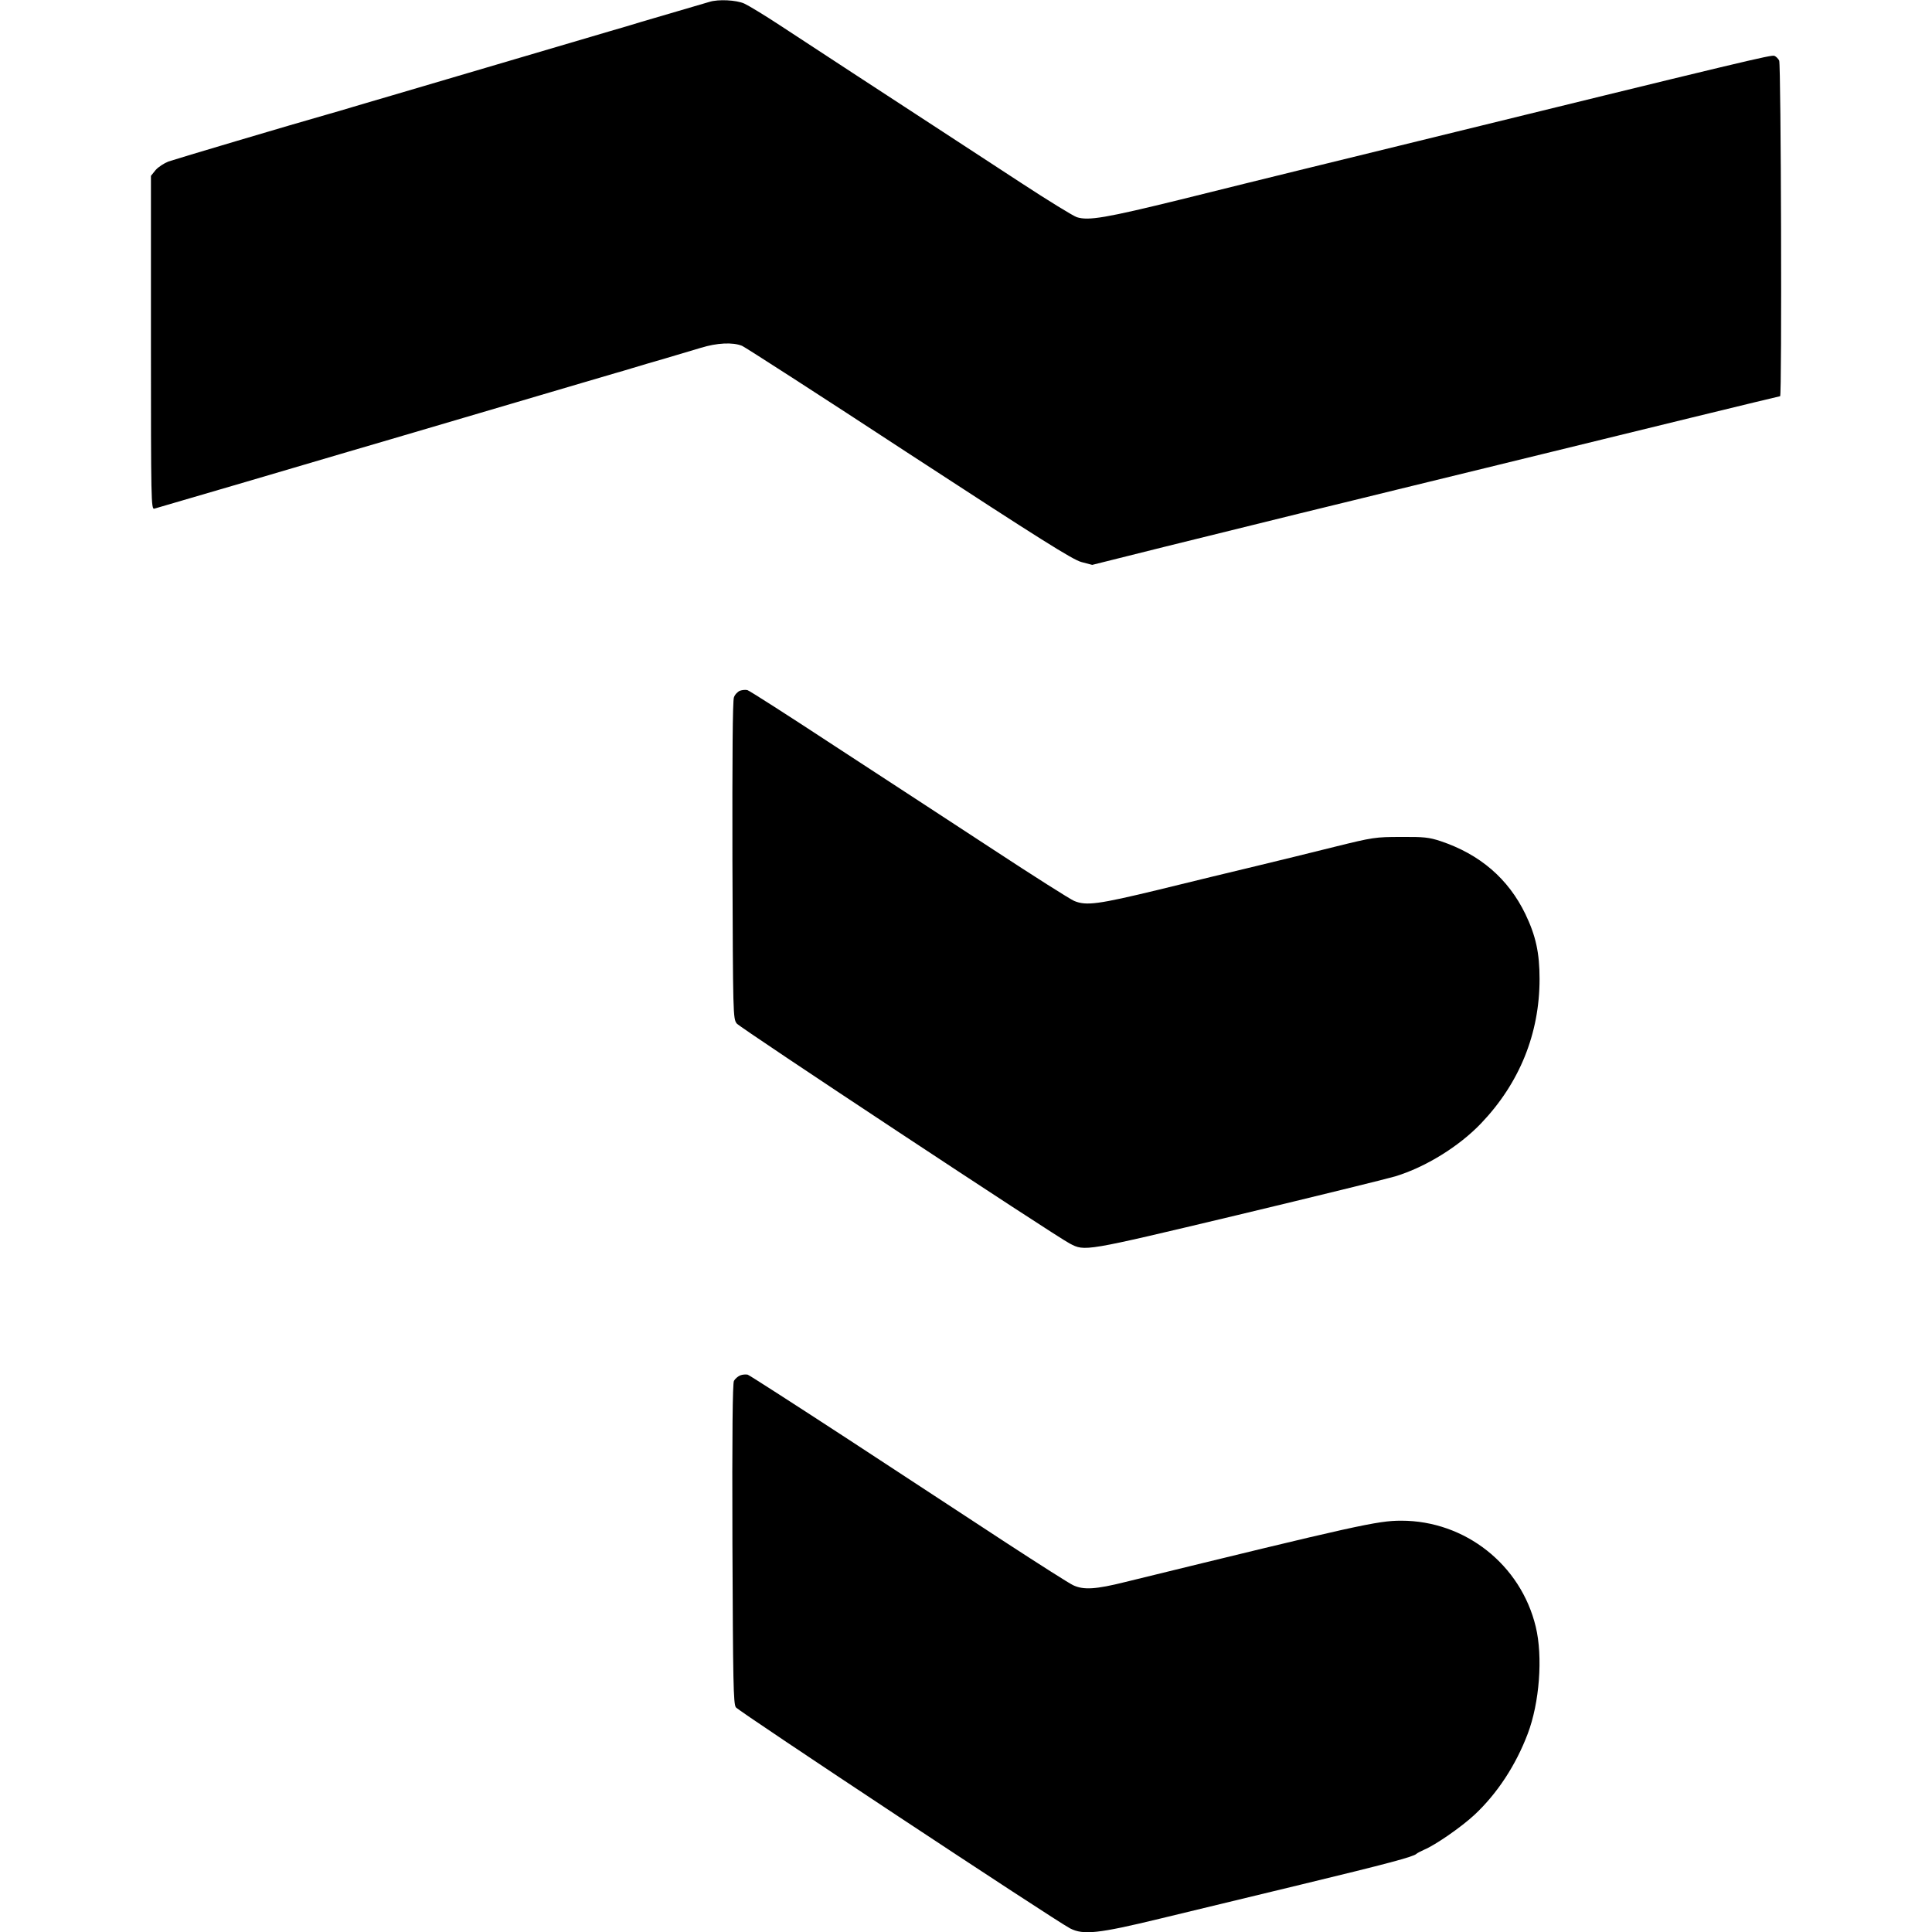
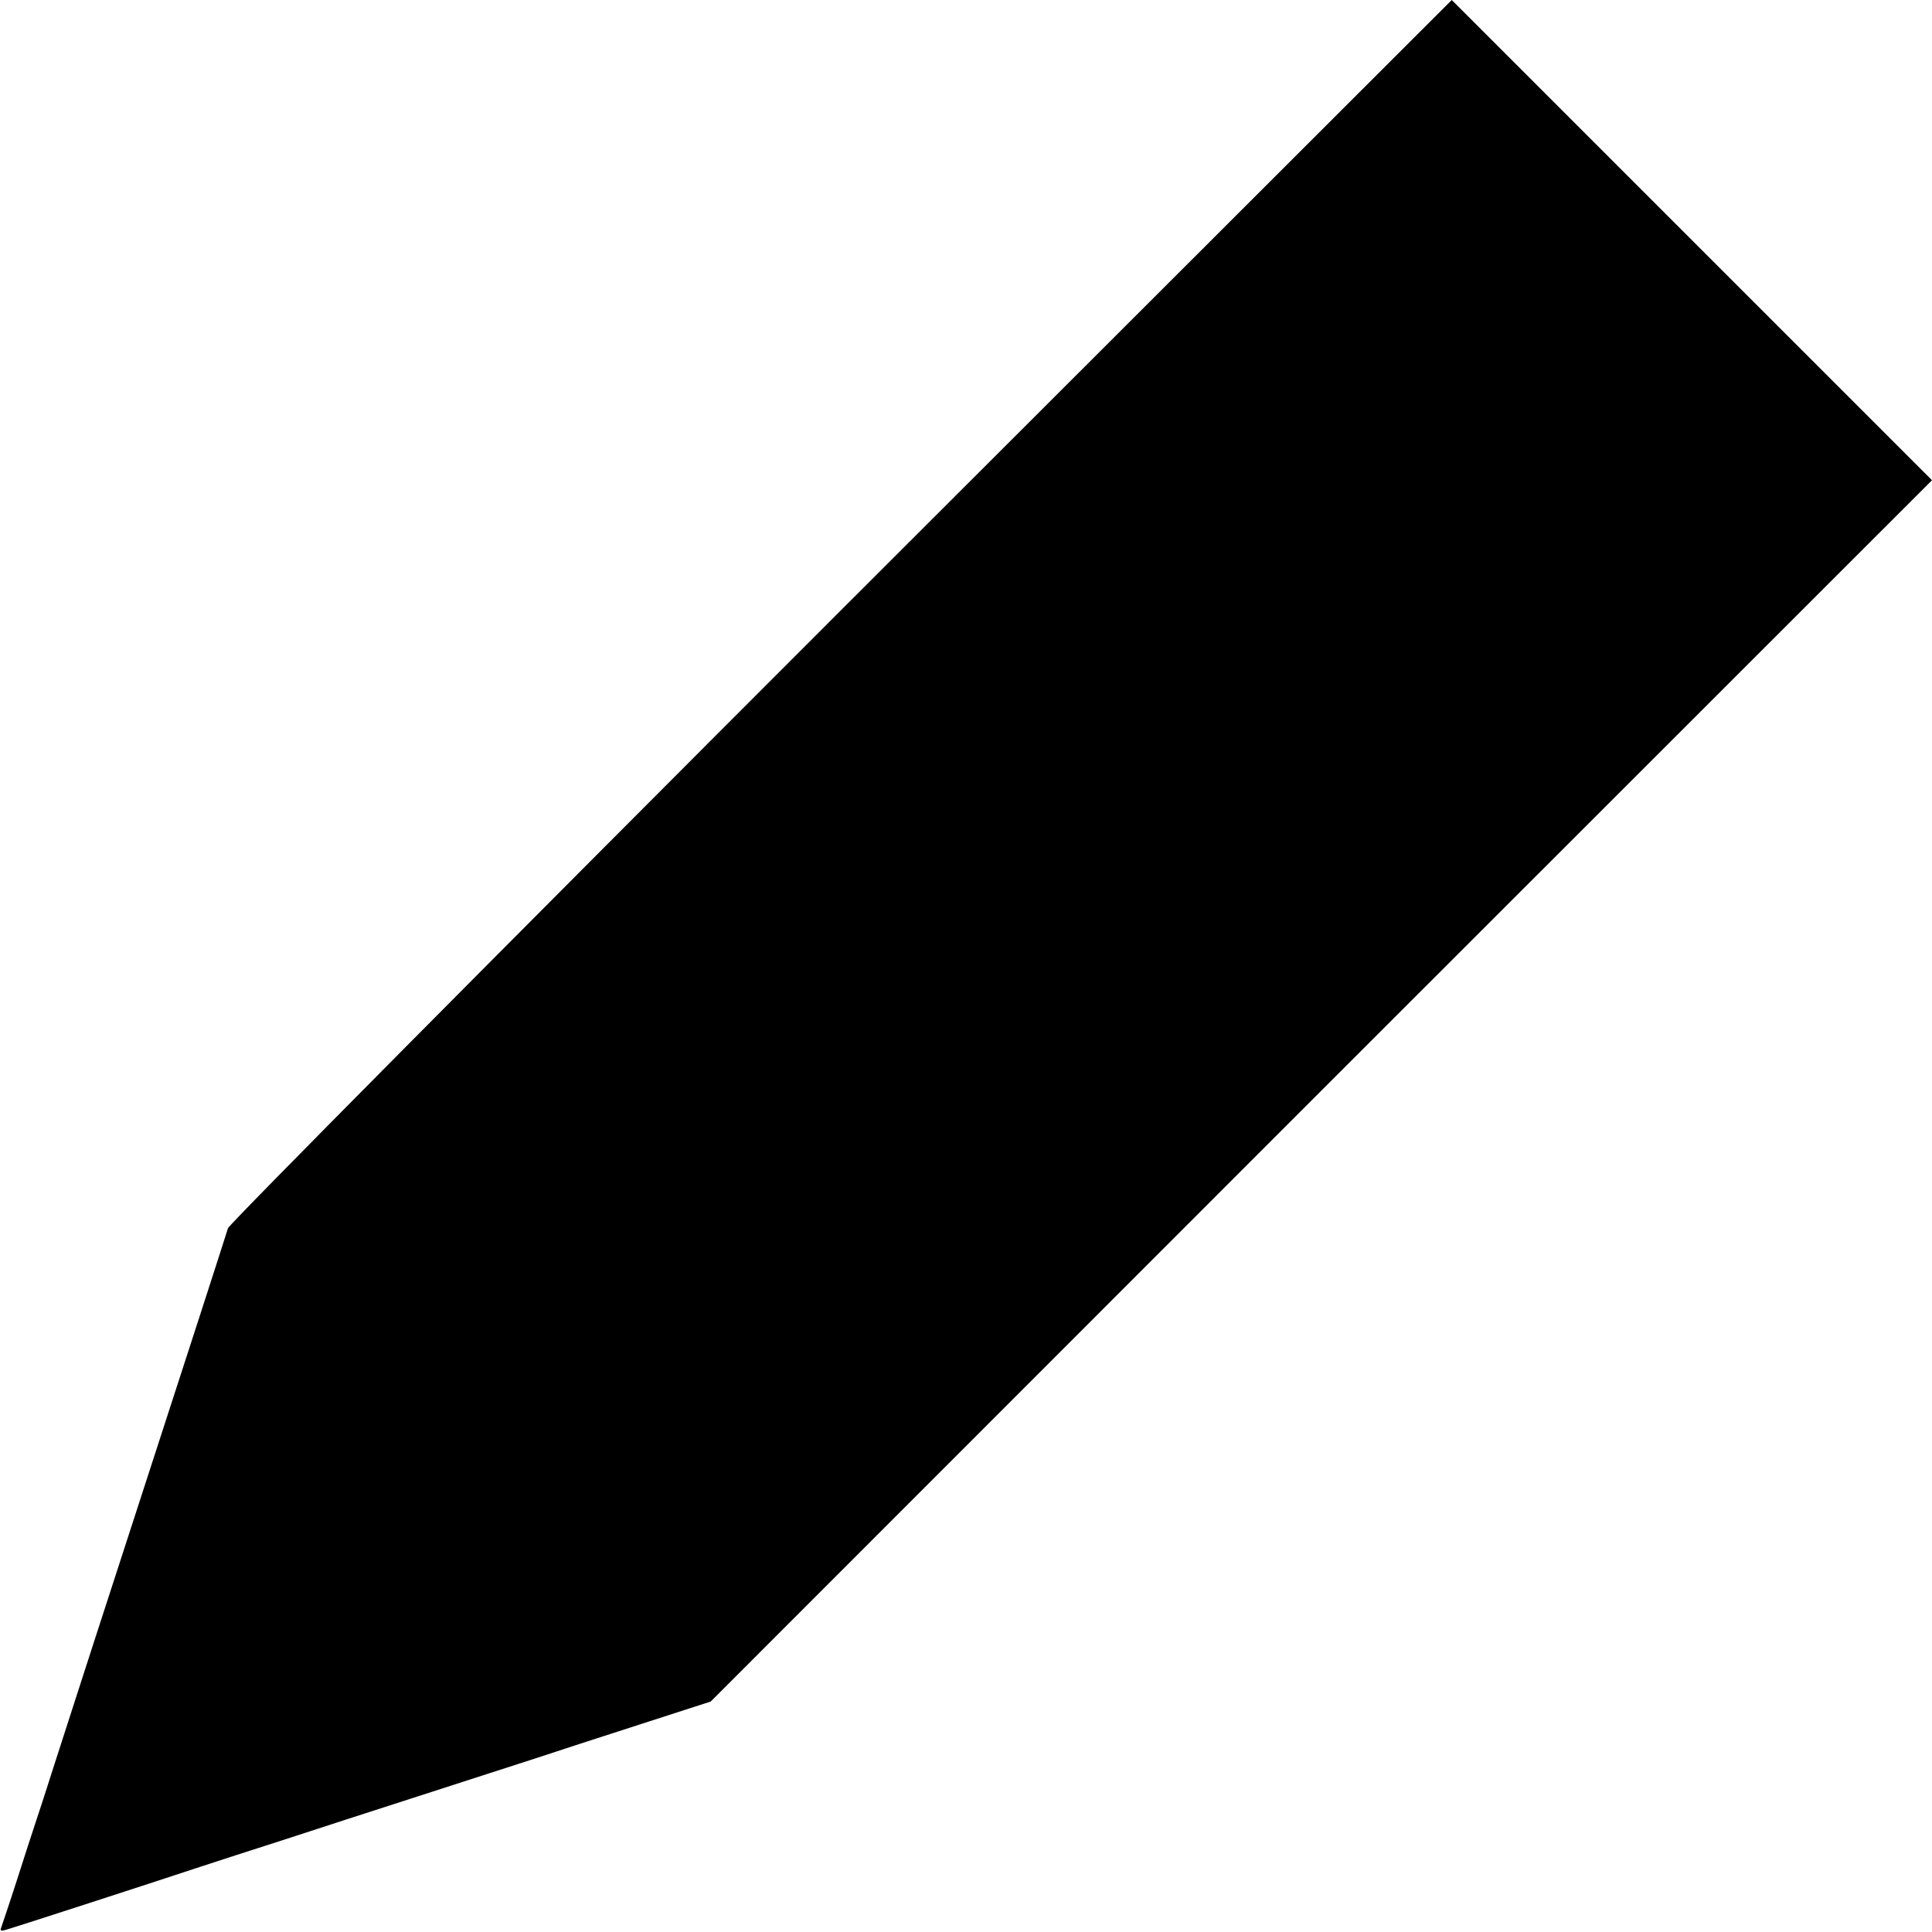
- <svg xmlns="http://www.w3.org/2000/svg" version="1.0" width="1024pt" height="1024pt" viewBox="0 0 1024 1024" preserveAspectRatio="xMidYMid meet">
-   <g transform="translate(0,1024) scale(0.1,-0.1)" fill="#000000" stroke="none">
-     <path d="M3760 10230 c-23 -7 -126 -37 -358 -105 -45 -14 -119 -36 -165 -49 -91 -27 -1065 -314 -1194 -352 -46 -13 -122 -36 -170 -50 -49 -15 -108 -32 -133 -39 -191 -54 -813 -239 -847 -251 -23 -9 -54 -29 -68 -45 l-25 -31 0 -884 c0 -839 1 -885 18 -880 9 3 226 66 482 141 256 75 503 148 550 162 47 14 144 42 215 63 72 21 362 107 645 190 283 84 531 156 550 162 19 5 62 18 95 28 33 10 110 33 170 50 61 18 145 43 188 56 87 27 171 31 220 11 18 -8 417 -265 887 -573 693 -452 866 -561 912 -573 l57 -15 388 97 c213 53 534 132 713 176 179 44 411 100 515 126 105 26 318 78 475 116 803 197 1550 379 1555 379 10 0 5 1761 -5 1779 -5 10 -16 21 -25 25 -18 6 -116 -17 -1995 -478 -168 -41 -408 -100 -535 -131 -126 -31 -403 -99 -615 -152 -399 -98 -491 -114 -553 -94 -20 7 -152 88 -294 181 -142 93 -330 216 -418 273 -270 176 -702 458 -860 562 -82 54 -168 106 -190 116 -42 19 -138 24 -185 9z" />
-     <path d="M3922 6579 c-12 -5 -27 -20 -32 -35 -7 -17 -9 -319 -8 -865 3 -820 3 -838 23 -864 18 -23 1681 -1122 1765 -1166 81 -42 71 -44 885 150 418 100 796 193 840 206 161 49 339 159 456 282 203 213 309 475 309 764 0 139 -20 229 -75 344 -91 188 -241 317 -450 387 -61 20 -89 23 -210 22 -134 0 -148 -2 -350 -52 -115 -29 -304 -75 -420 -103 -115 -27 -347 -84 -515 -125 -319 -77 -383 -86 -447 -59 -21 9 -214 131 -430 273 -216 141 -593 388 -839 548 -245 161 -453 294 -462 296 -10 3 -28 1 -40 -3z" />
-     <path d="M3923 2950 c-12 -5 -27 -18 -33 -29 -7 -14 -10 -271 -8 -864 3 -732 5 -846 18 -866 14 -21 1691 -1130 1772 -1172 70 -36 151 -27 473 51 160 39 495 120 745 180 464 112 602 149 617 164 4 4 23 14 41 22 60 25 197 120 267 185 121 113 219 263 282 429 63 165 81 409 43 567 -79 330 -375 563 -713 563 -126 0 -230 -23 -1463 -325 -156 -39 -221 -43 -276 -17 -20 9 -180 111 -355 225 -175 115 -551 361 -835 547 -285 186 -526 341 -535 344 -10 2 -28 1 -40 -4z" />
+ <svg xmlns="http://www.w3.org/2000/svg" version="1.0" width="700pt" height="700pt" viewBox="0 0 700 700" preserveAspectRatio="xMidYMid meet">
+   <g transform="translate(0,700) scale(0.1,-0.1)" fill="#000000" stroke="none">
+     <path d="M3046 4788 c-1271 -1271 -2216 -2224 -2220 -2238 -7 -24 -169 -525 -296 -915 -129 -397 -285 -878 -332 -1025 -27 -85 -58 -181 -69 -213 -11 -32 -41 -126 -68 -210 -27 -84 -53 -160 -56 -169 -6 -16 -4 -17 36 -4 46 14 512 165 684 222 55 18 190 62 300 97 110 36 335 109 500 162 165 53 352 114 415 134 63 21 232 76 375 122 l260 84 2212 2213 2213 2212 -870 870 -870 870 -2214 -2212z" />
  </g>
</svg>
